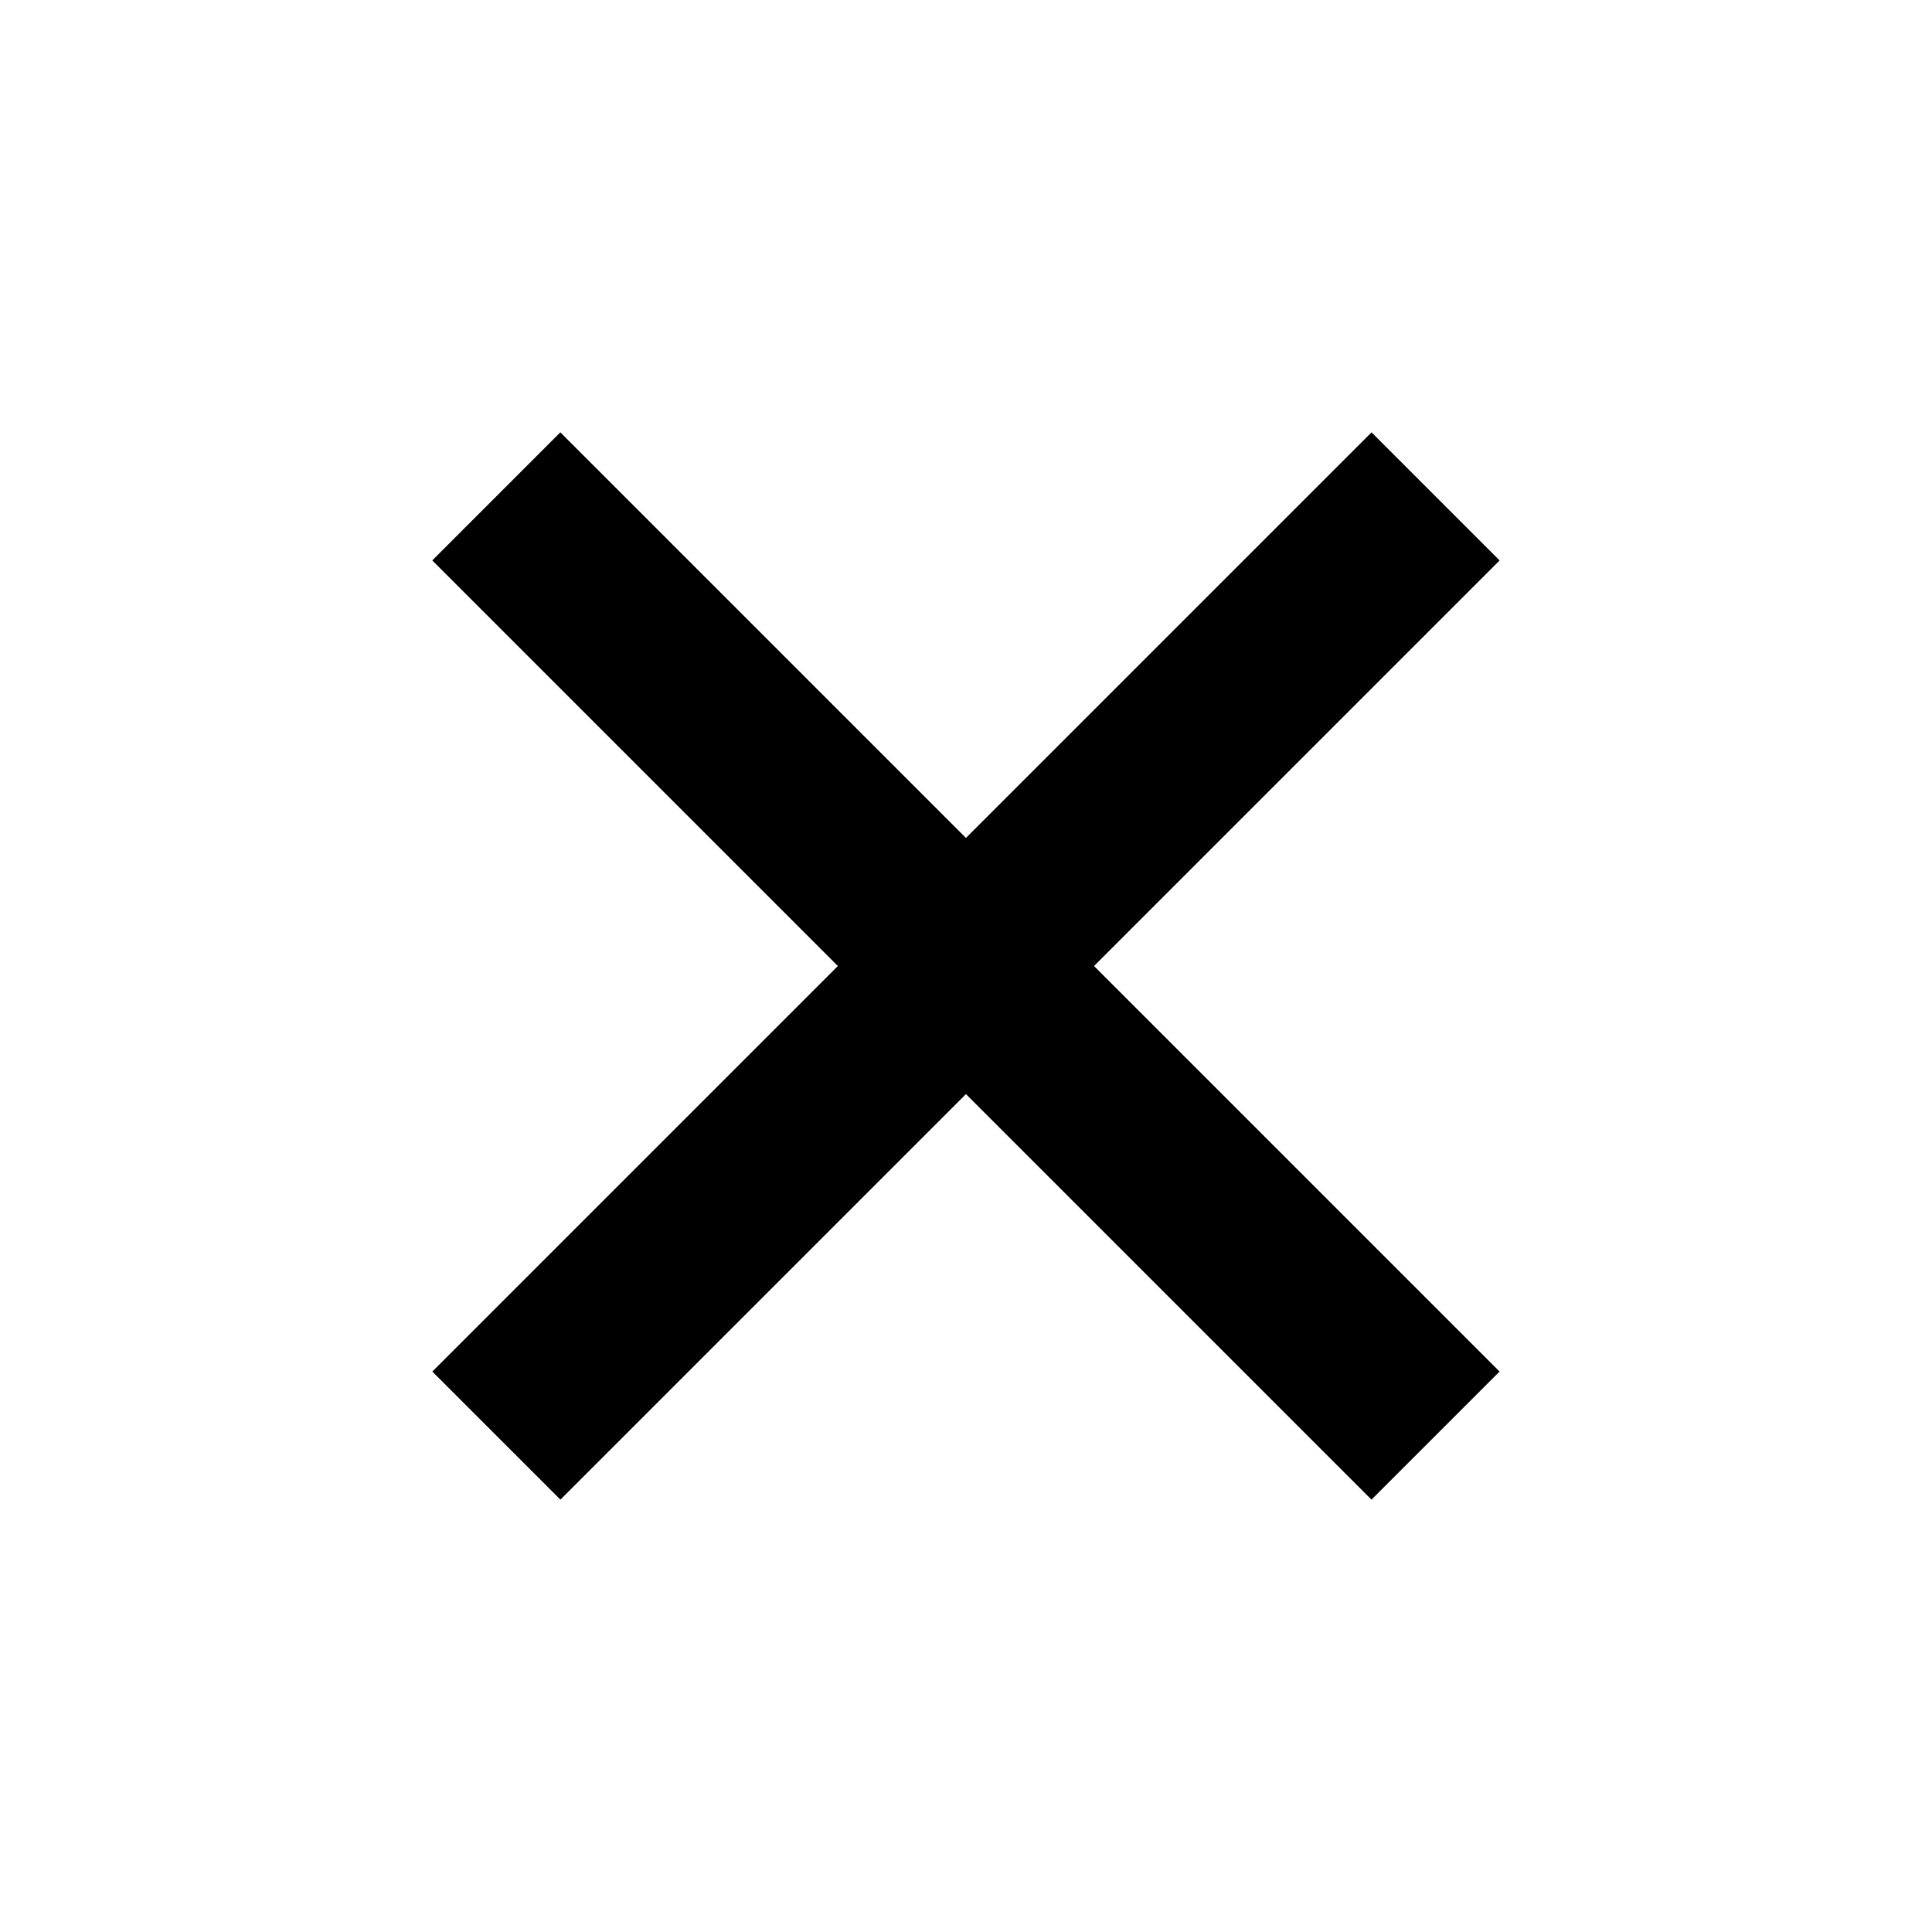
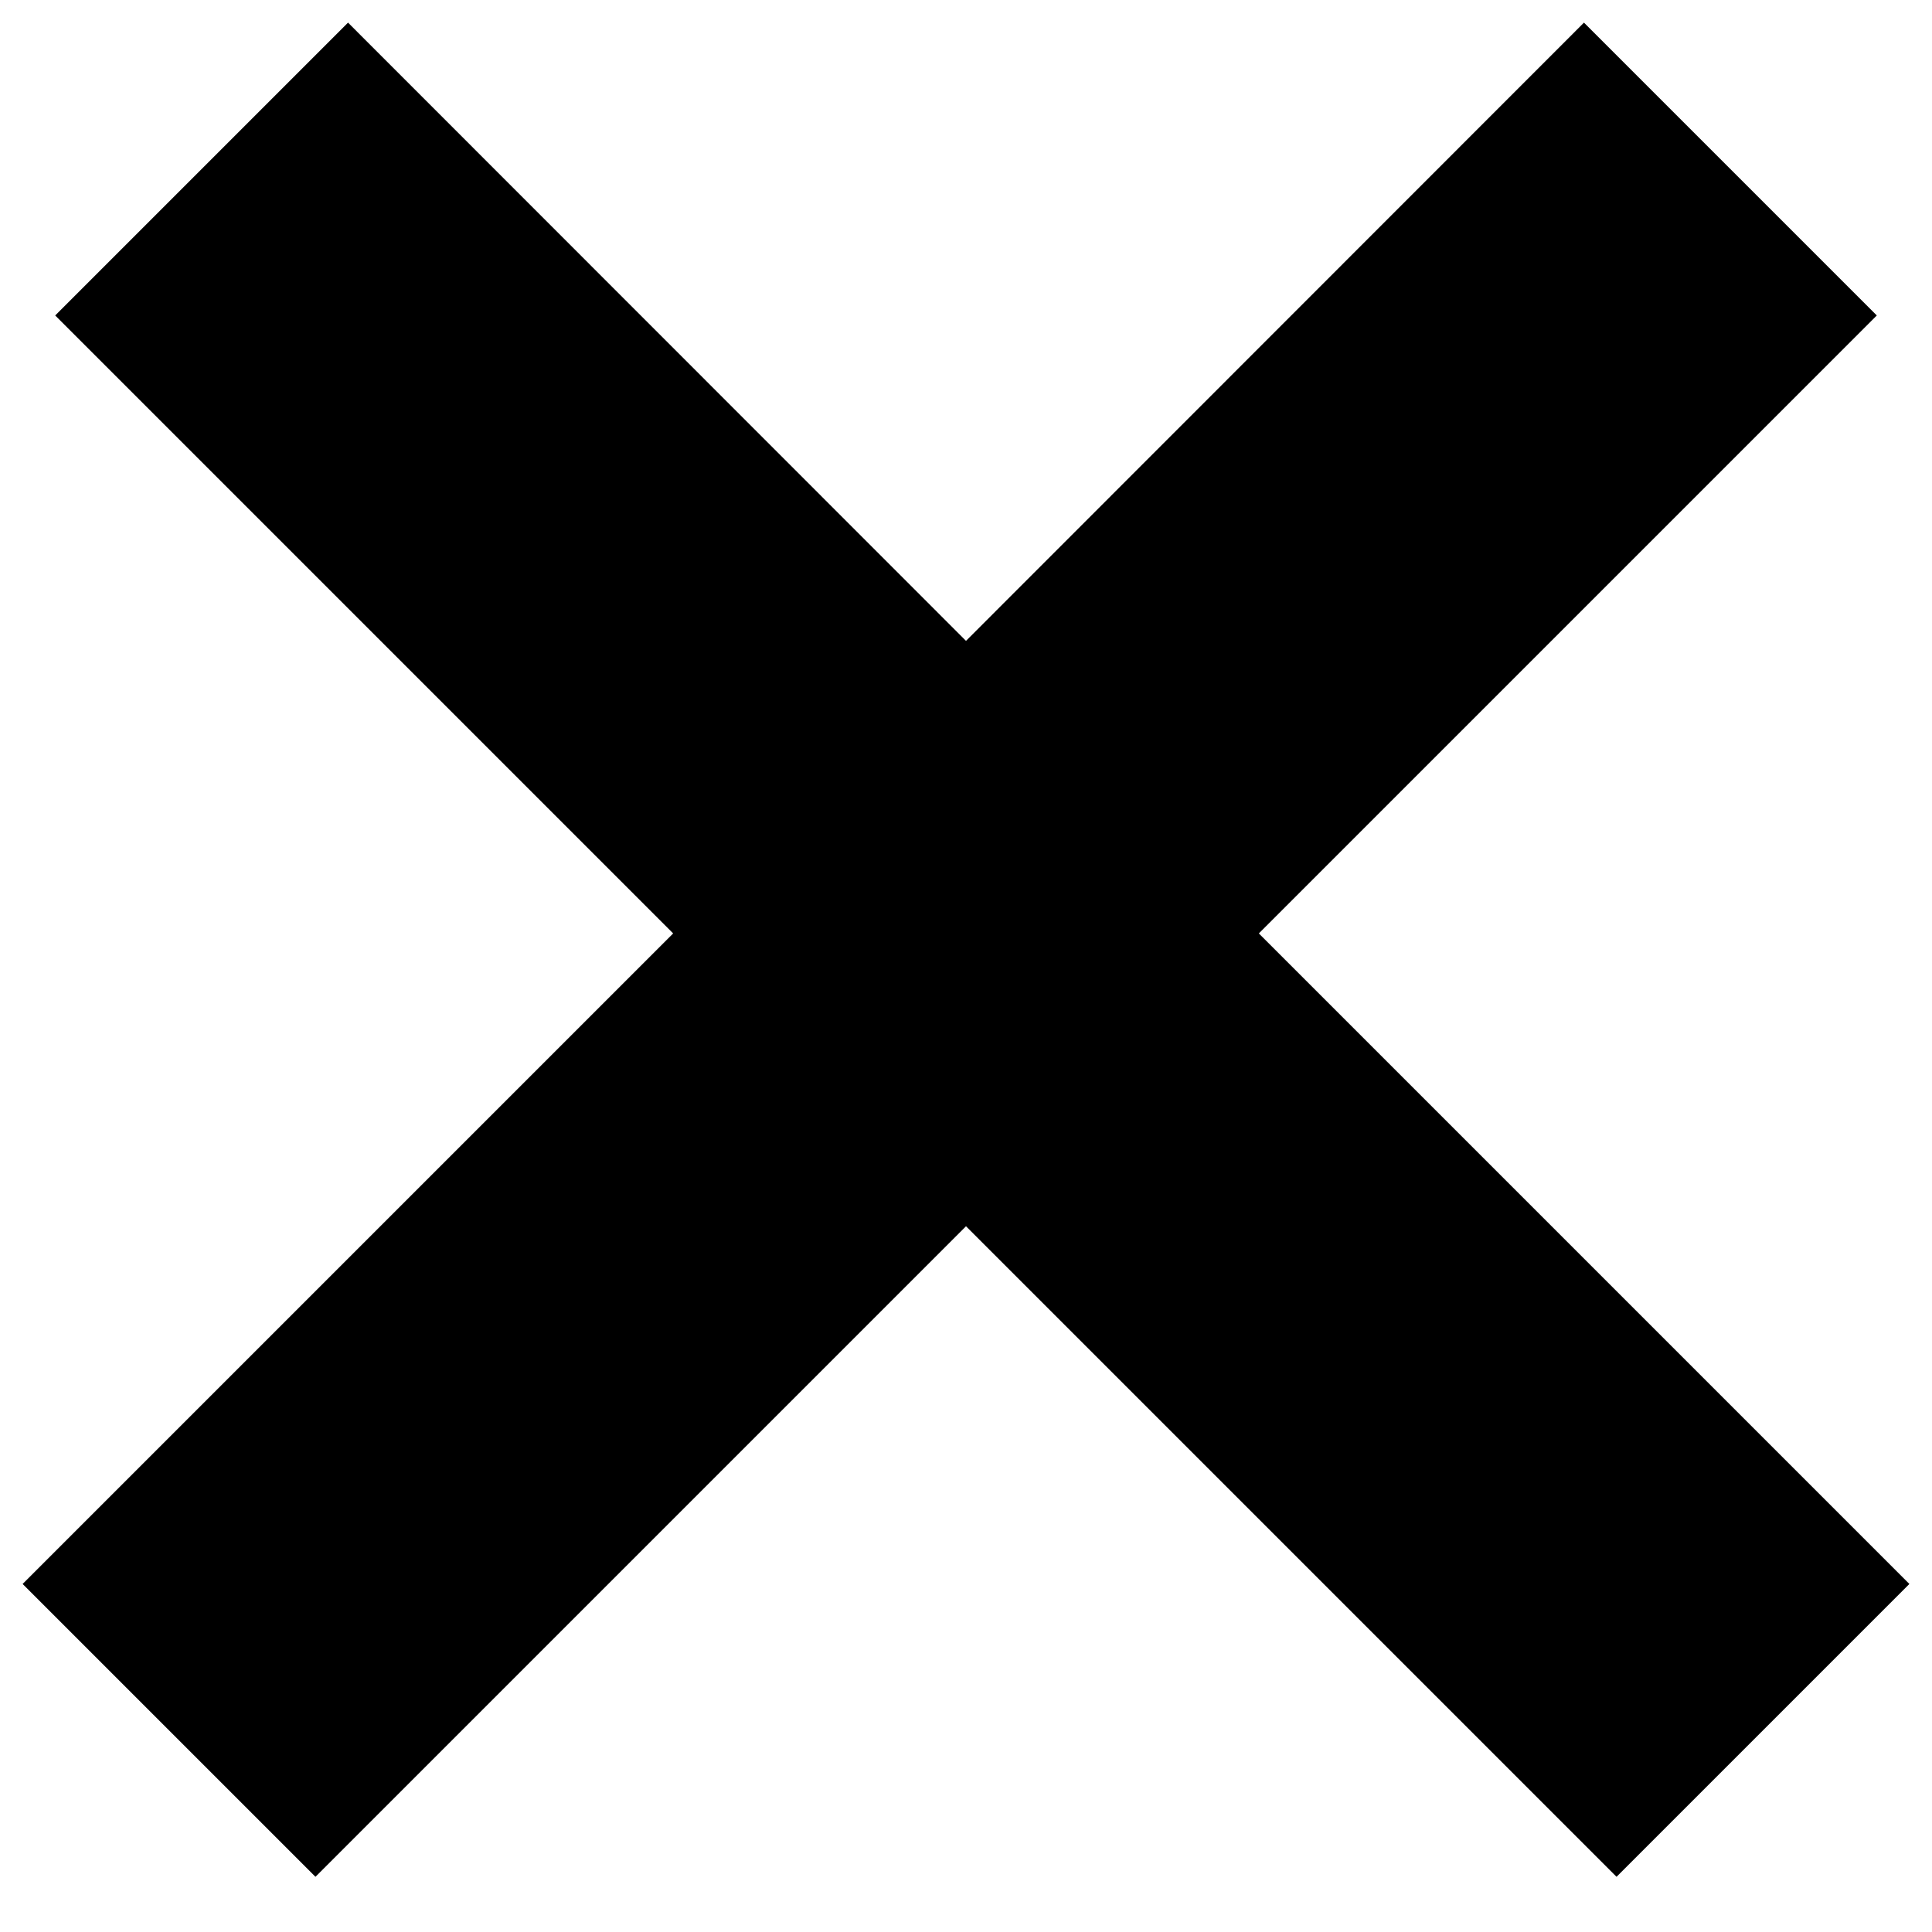
- <svg xmlns="http://www.w3.org/2000/svg" width="32" height="32" viewBox="0 0 32 32" fill="none">
-   <rect x="7.16" y="9.282" width="3" height="22" transform="rotate(-45 7.16016 9.28249)" fill="black" />
-   <rect x="22.717" y="7.161" width="3" height="22" transform="rotate(45 22.7168 7.16117)" fill="black" />
+ <svg xmlns="http://www.w3.org/2000/svg" width="7" height="7" viewBox="0 0 7 7" fill="none">
+   <path fill-rule="evenodd" clip-rule="evenodd" d="M3.5 4.443L5.857 6.8L6.918 5.739L4.561 3.382L6.8 1.143L5.739 0.082L3.5 2.322L1.261 0.082L0.2 1.143L2.439 3.382L0.082 5.739L1.143 6.8L3.5 4.443Z" fill="black" />
</svg>
